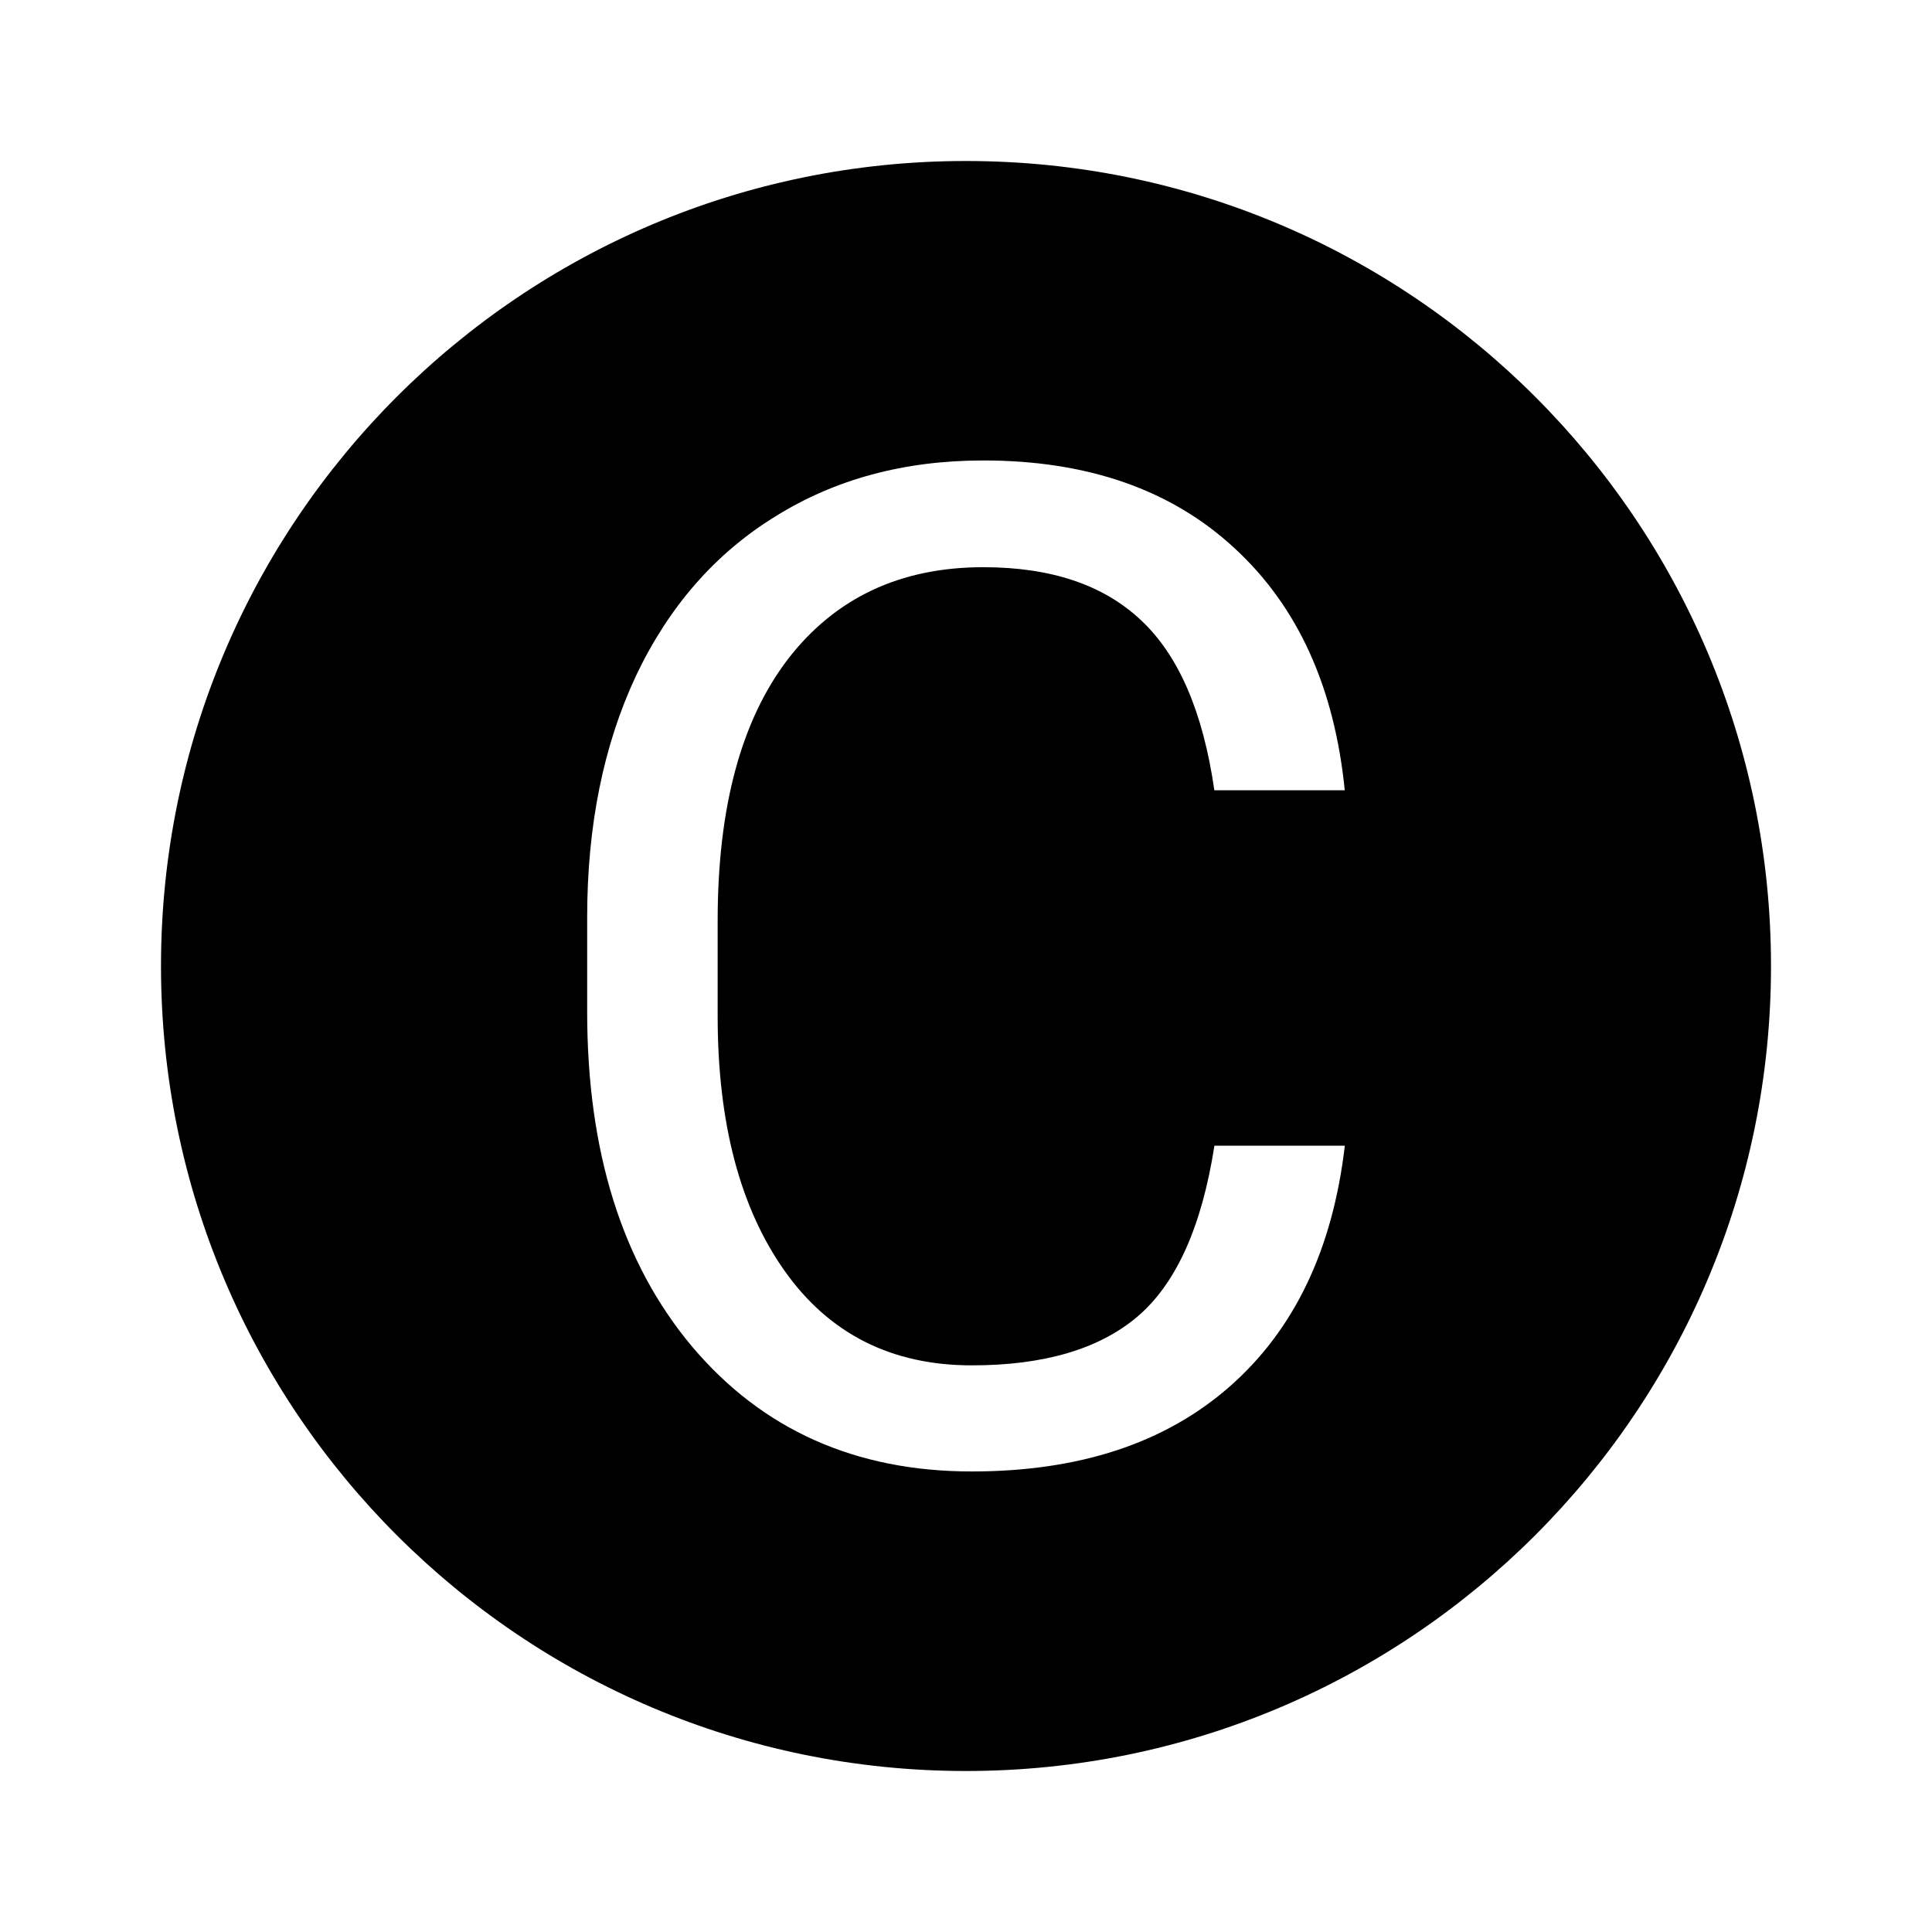
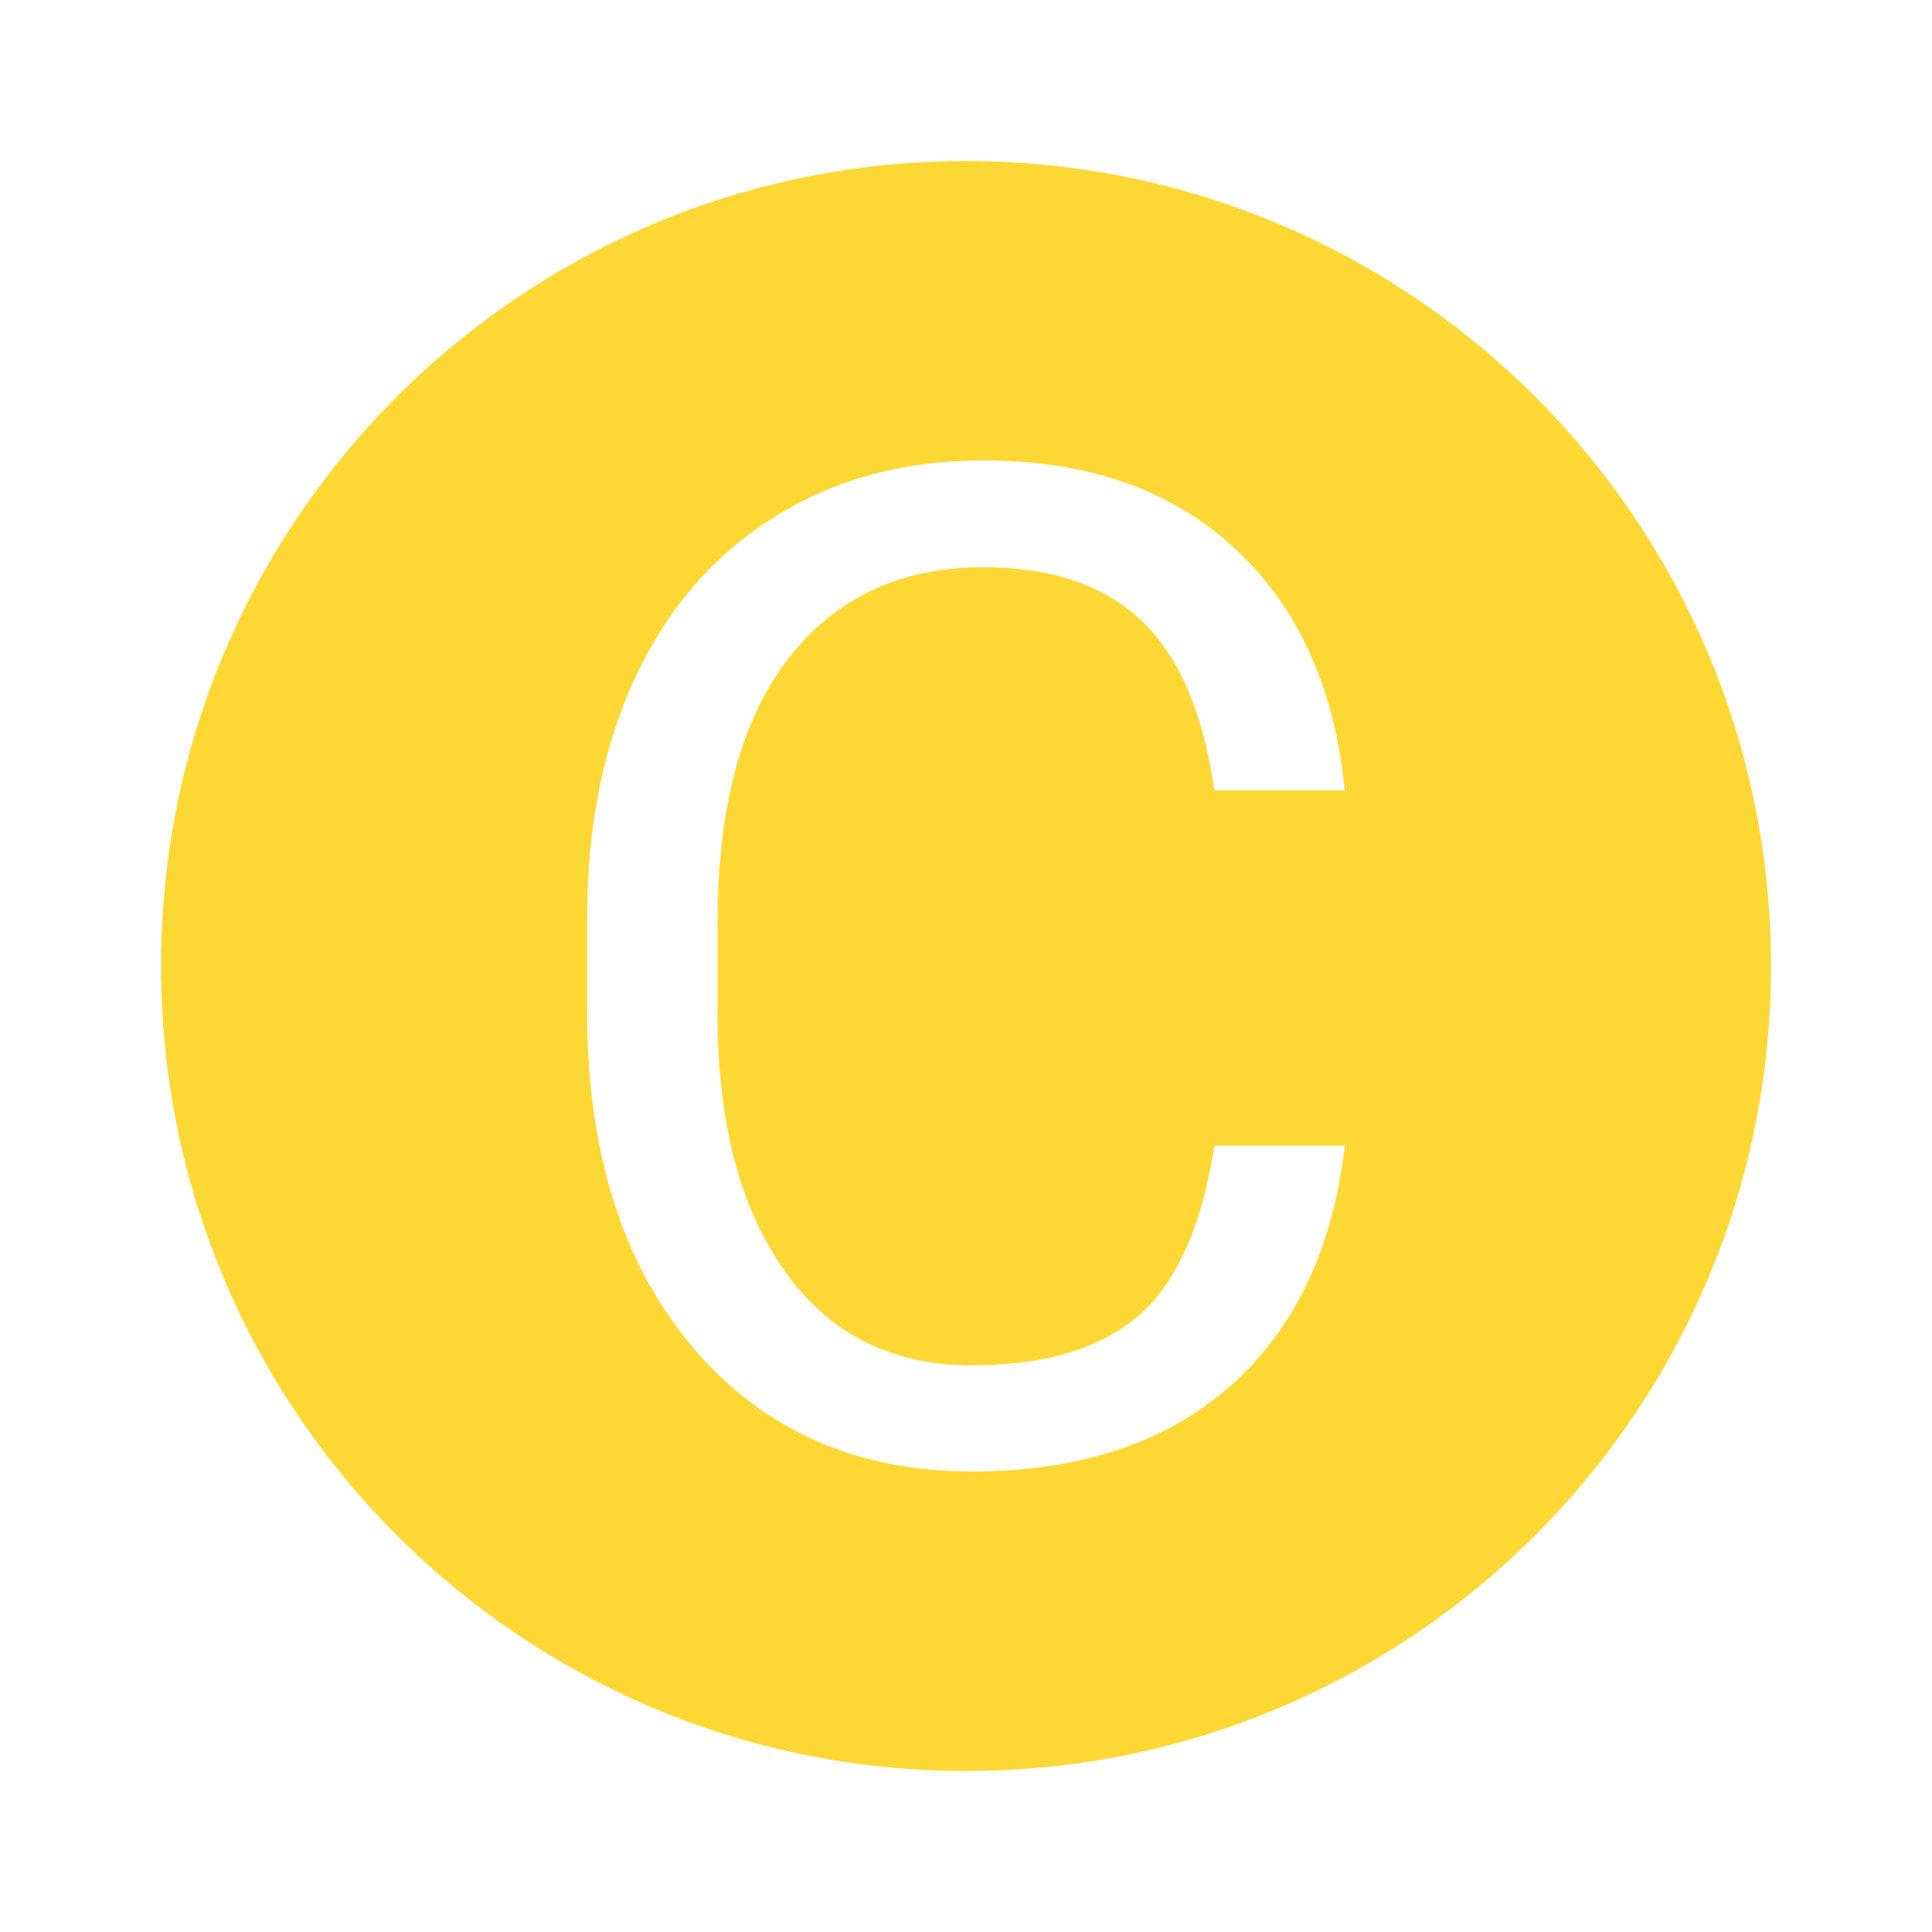
- <svg xmlns="http://www.w3.org/2000/svg" viewBox="0 0 24 24">
+ <svg xmlns="http://www.w3.org/2000/svg" viewBox="0 0 24 24" fill="#fdd835">
  <path d="M12 2a10 10 0 0 0-10 10 10 10 0 0 0 10 10 10 10 0 0 0 10-10 10 10 0 0 0-10-10zm.214 3.72c1.299 0 2.339.364 3.123 1.091.784.722 1.24 1.724 1.368 3.006h-1.62c-.14-.974-.445-1.679-.915-2.116-.465-.437-1.116-.655-1.956-.655-1.03 0-1.839.381-2.426 1.142-.582.761-.873 1.844-.873 3.249v1.184c0 1.326.277 2.382.831 3.165.554.784 1.33 1.175 2.326 1.175.896 0 1.581-.202 2.057-.605.481-.409.8-1.116.957-2.124h1.62c-.151 1.293-.63 2.292-1.436 2.997-.8.7-1.866 1.05-3.198 1.05-1.444 0-2.603-.518-3.476-1.553-.868-1.035-1.302-2.421-1.302-4.156v-1.175c0-1.136.202-2.135.605-2.997.409-.862.985-1.522 1.73-1.981.744-.465 1.606-.697 2.586-.697z" />
</svg>
